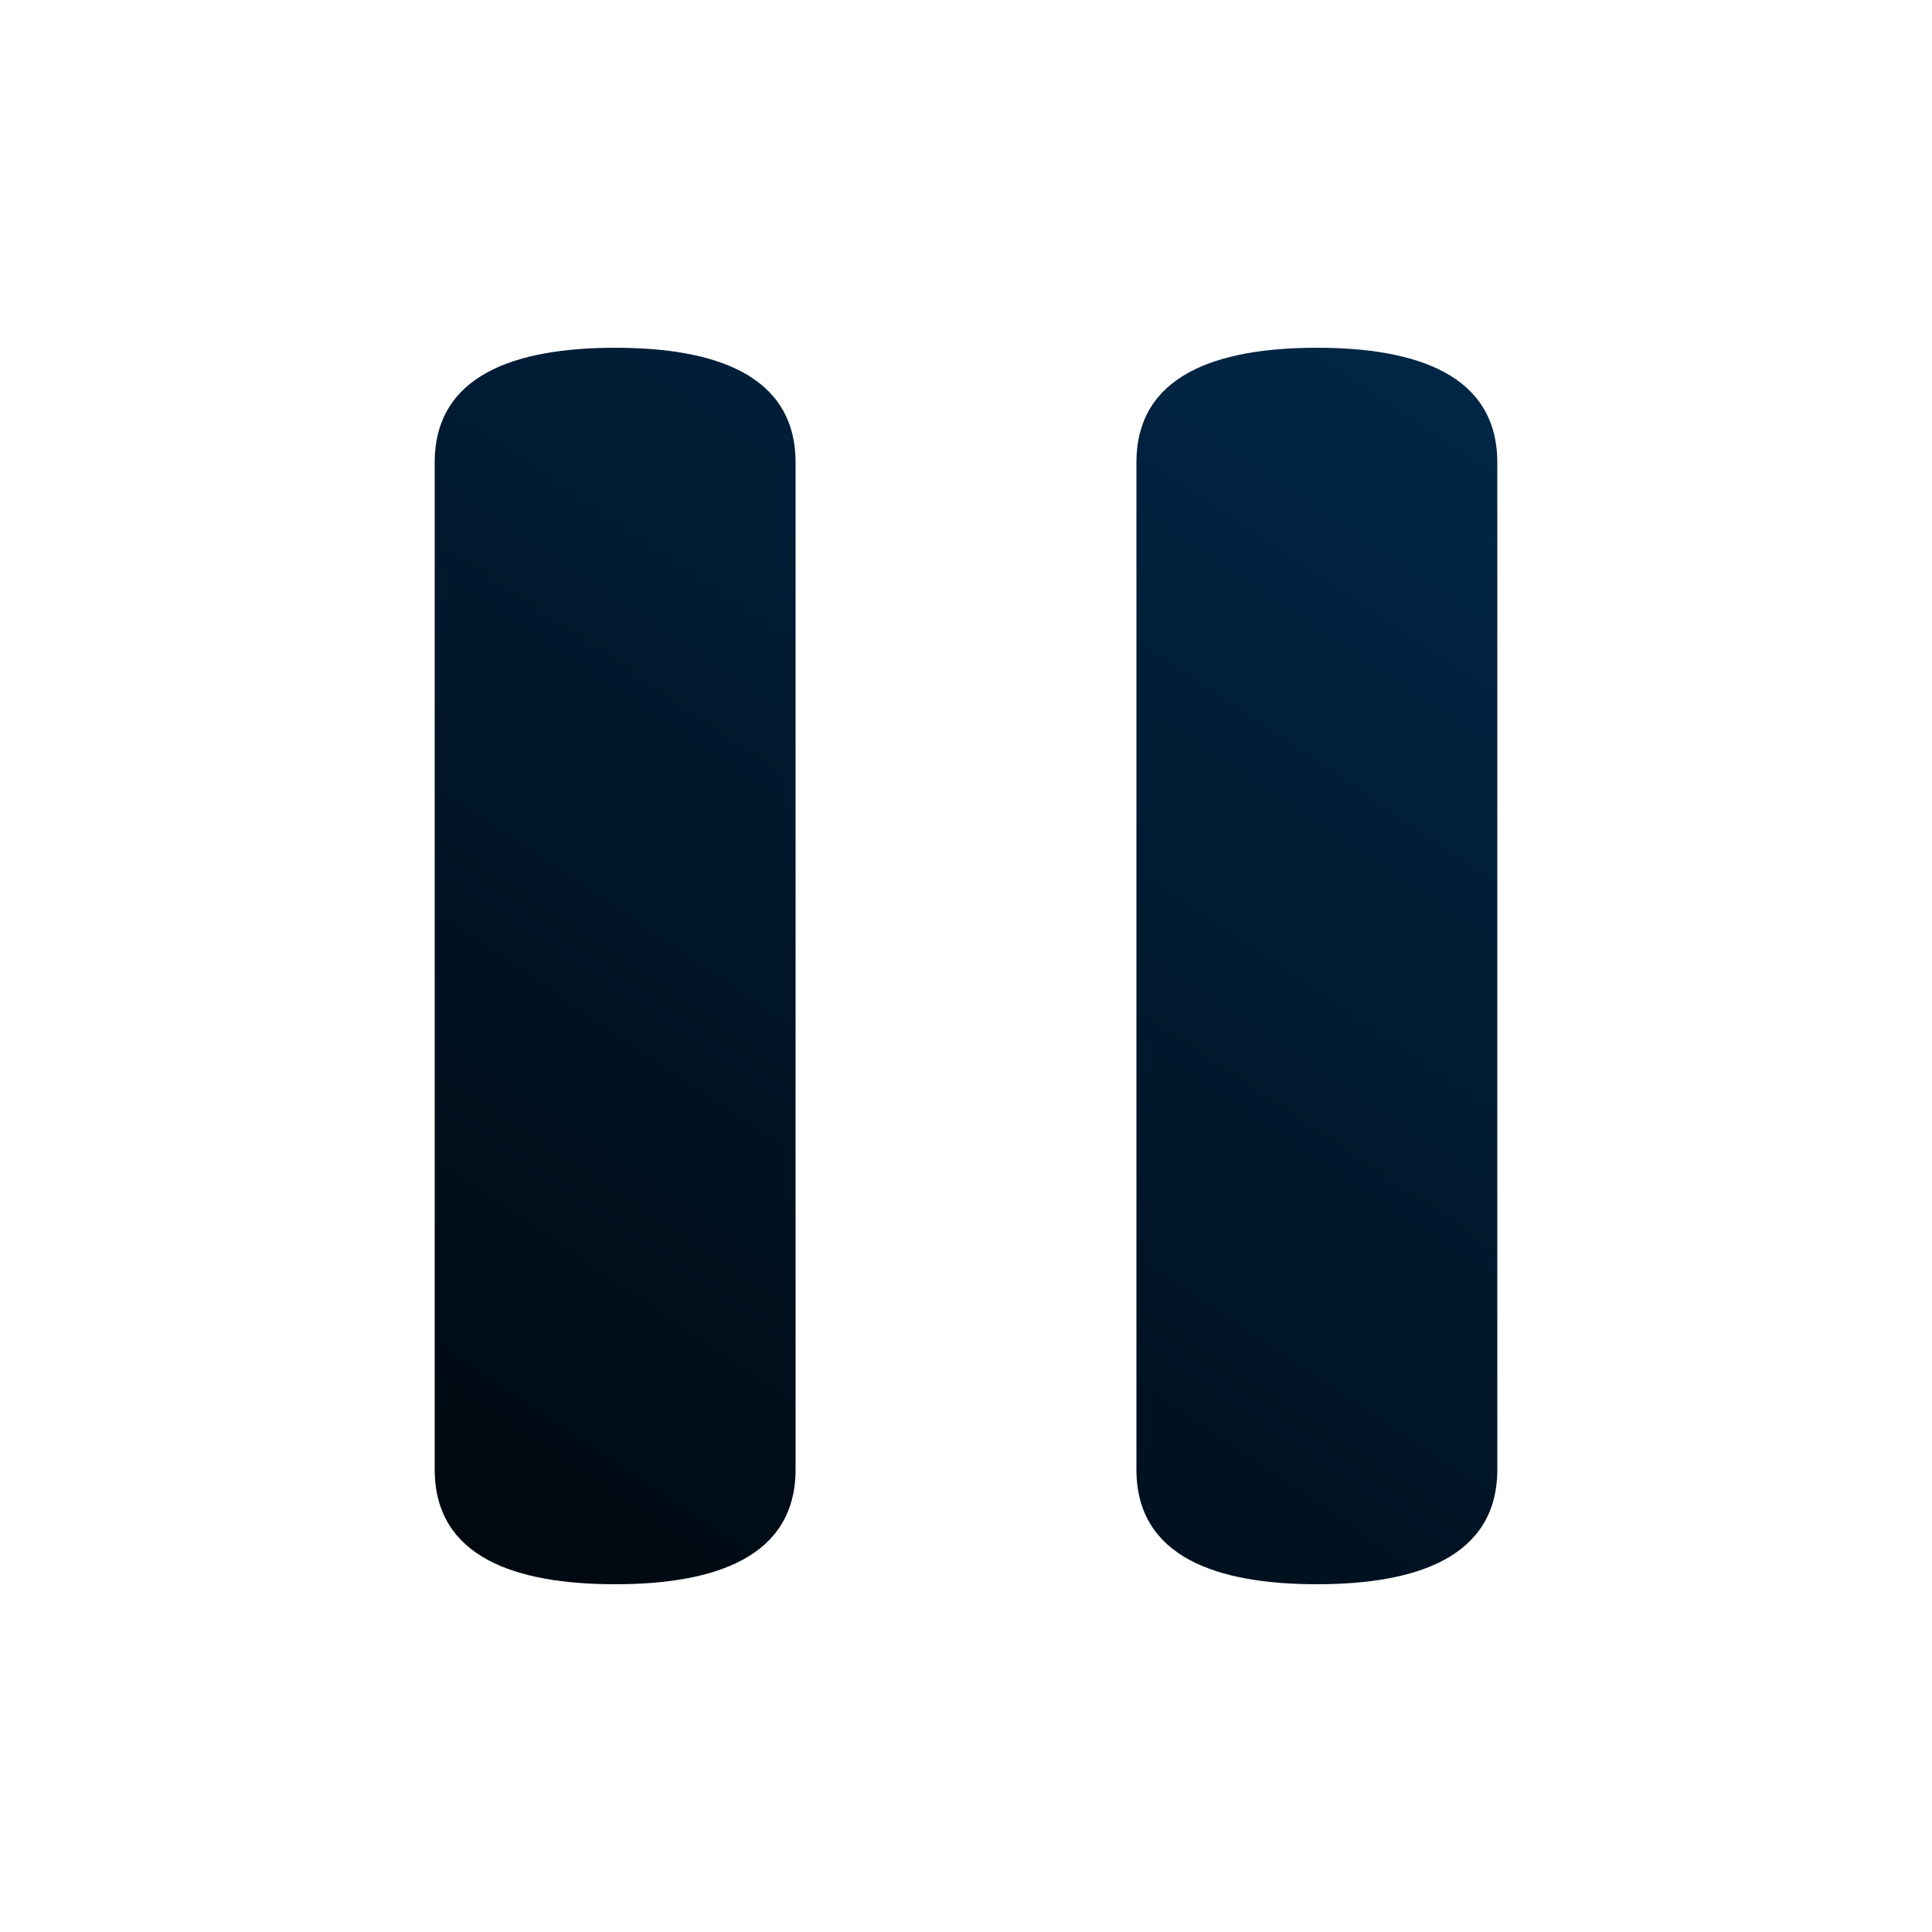
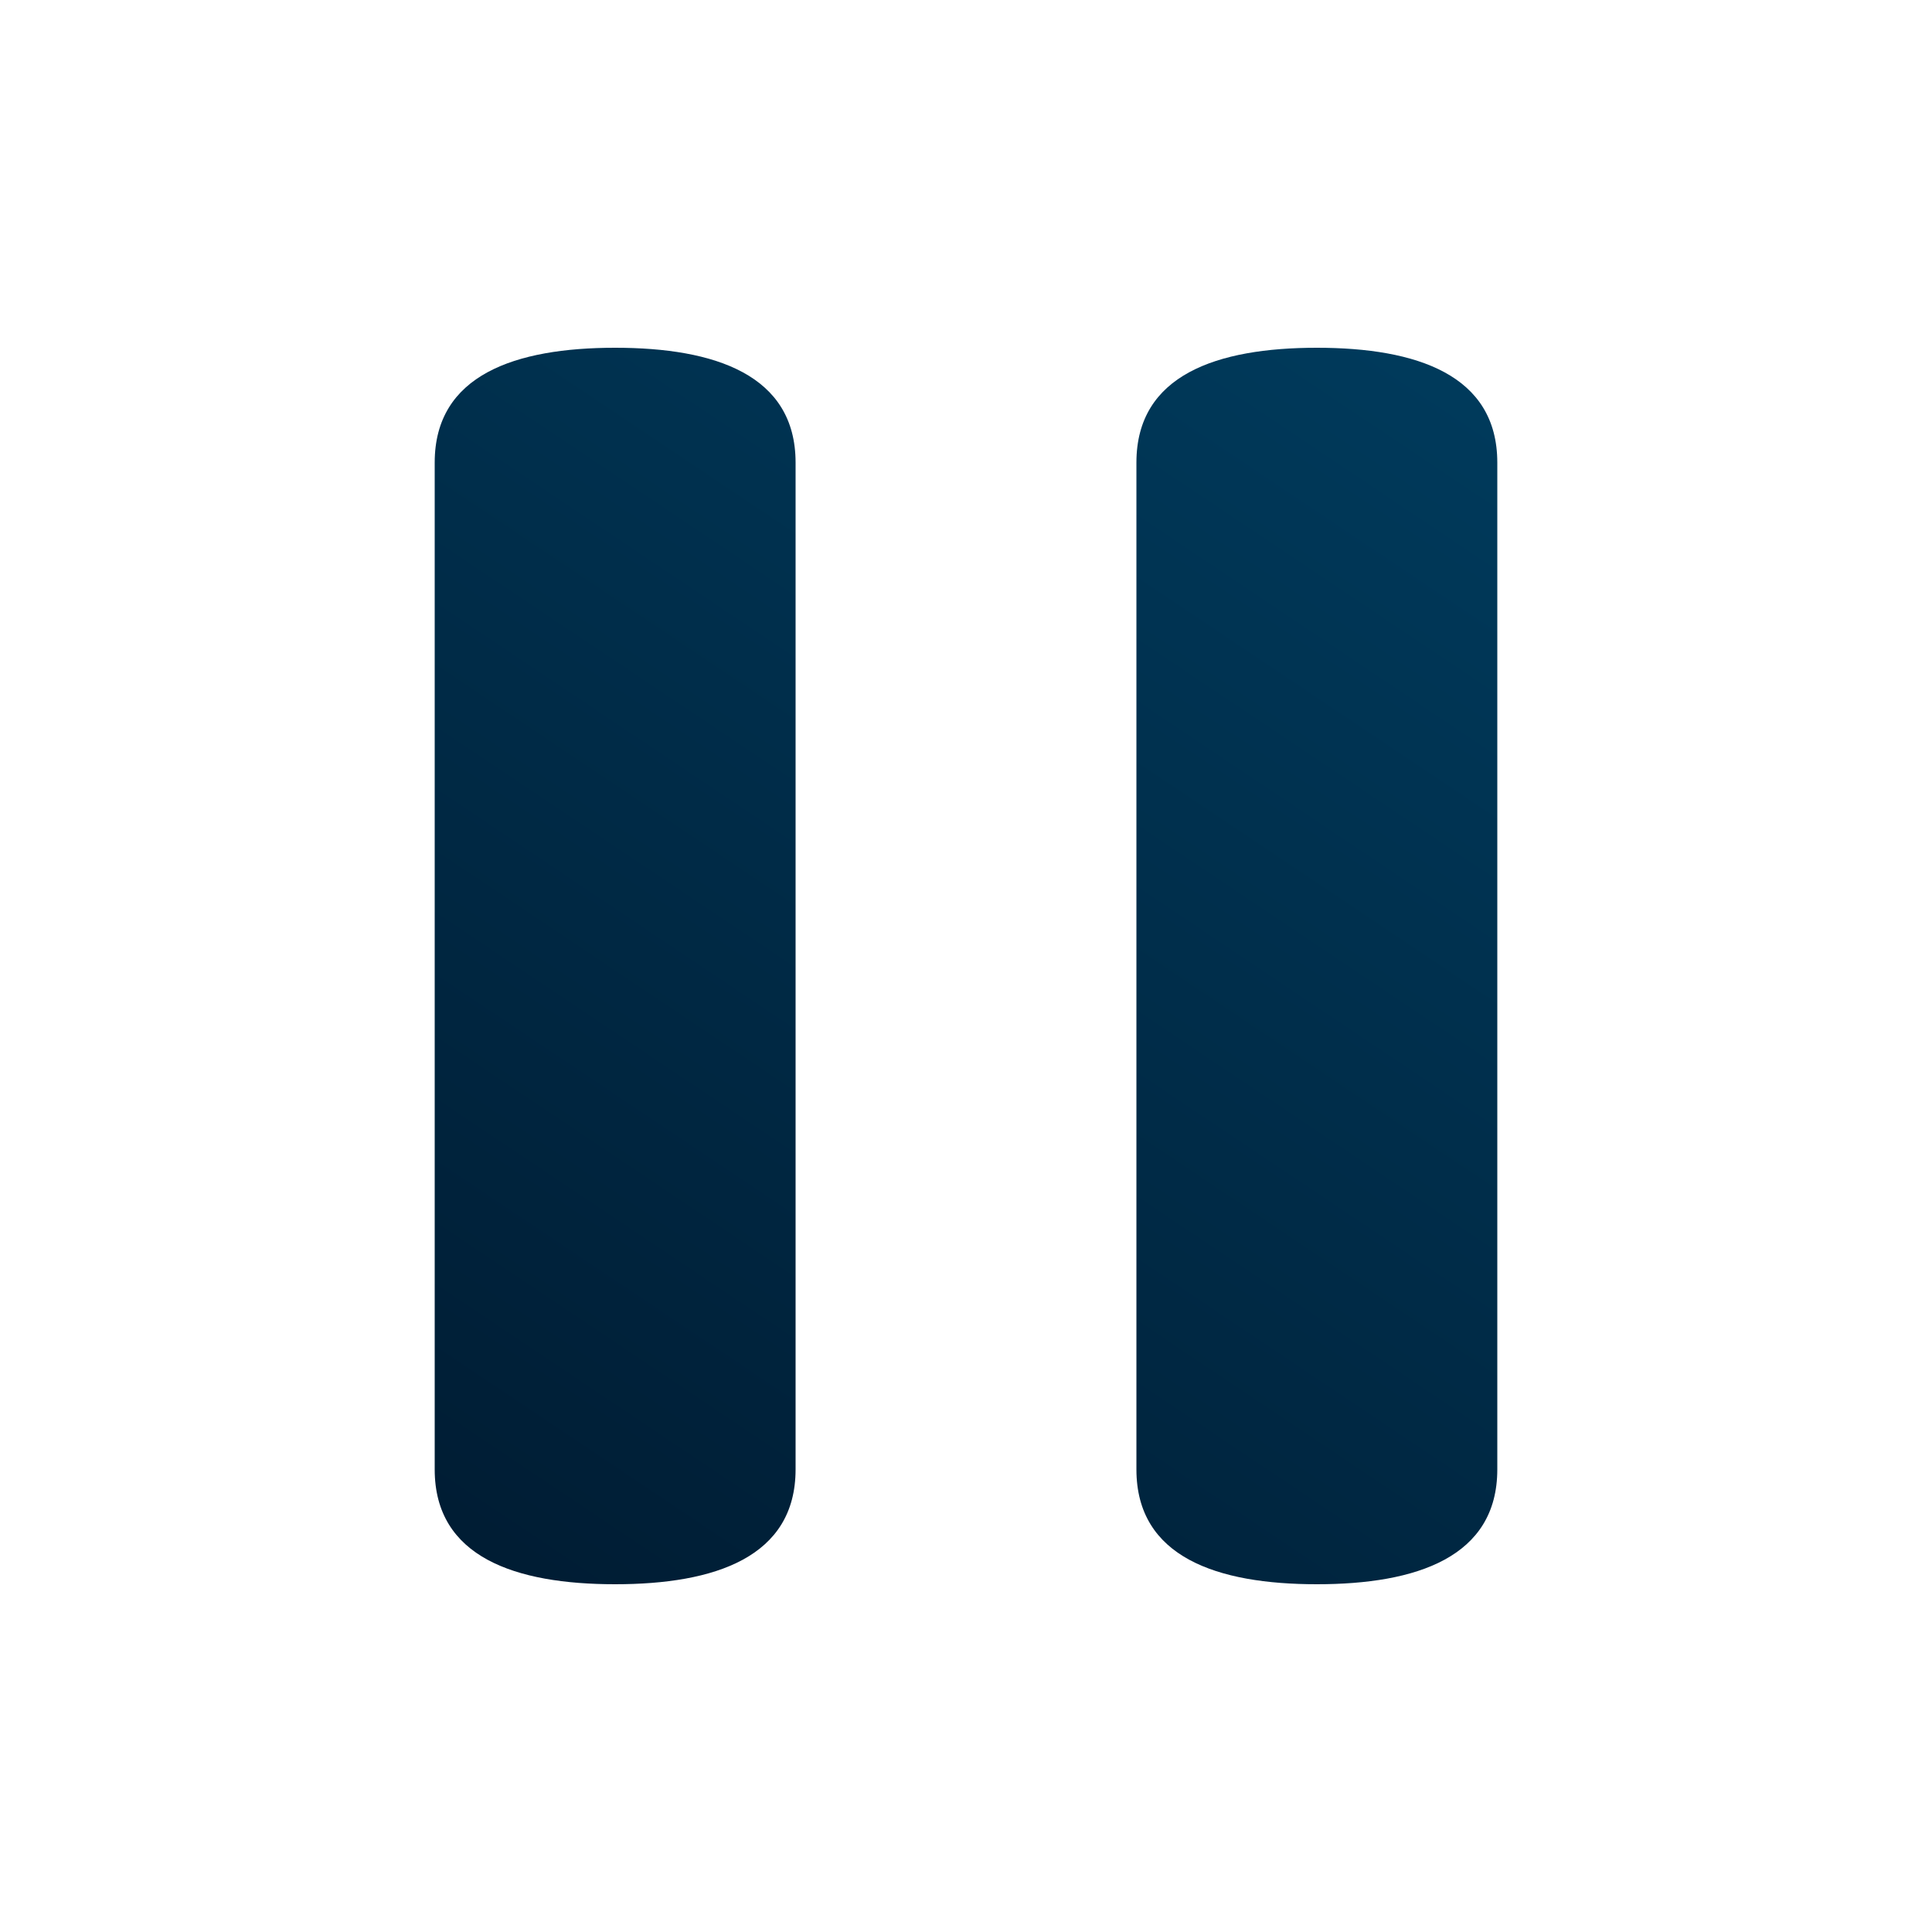
<svg xmlns="http://www.w3.org/2000/svg" xmlns:xlink="http://www.w3.org/1999/xlink" version="1.1" id="Capa_1" x="0px" y="0px" width="100" height="100" viewBox="0 0 100 100" xml:space="preserve">
  <defs id="defs43">
    <linearGradient id="linearGradient4173">
-       <stop style="stop-color:#000000;stop-opacity:1;" offset="0" id="stop4175" />
-       <stop style="stop-color:#00284a;stop-opacity:1" offset="1" id="stop4177" />
+       <stop style="stop-color:#001428;stop-opacity:1;" offset="0" id="stop4175" />
+       <stop style="stop-color:#003c5e;stop-opacity:1;" offset="1" id="stop4177" />
    </linearGradient>
    <linearGradient xlink:href="#linearGradient4173" id="linearGradient4179" x1="-13.434" y1="86.582" x2="54.143" y2="-2.308" gradientUnits="userSpaceOnUse" />
  </defs>
  <g id="g3" transform="matrix(1.037736,0,0,0.9142857,22.5,18)" style="fill:url(#linearGradient4179);fill-opacity:1">
    <g id="g5" style="fill:url(#linearGradient4179);fill-opacity:1">
      <path d="m 44,0 c -4.972,0 -9,1.529 -9,6.5 l 0,57 c 0,4.971 4.028,6.5 9,6.5 4.971,0 9,-1.529 9,-6.5 l 0,-57 C 53,1.529 48.971,0 44,0 Z" id="path7" style="fill:url(#linearGradient4179);fill-opacity:1" />
      <path d="M 9,0 C 4.028,0 0,1.529 0,6.5 l 0,57 c 0,4.971 4.028,6.5 9,6.5 4.971,0 9,-1.529 9,-6.5 l 0,-57 C 18,1.529 13.971,0 9,0 Z" id="path9" style="fill:url(#linearGradient4179);fill-opacity:1" />
    </g>
  </g>
  <g id="g11" transform="translate(0,30)" />
  <g id="g13" transform="translate(0,30)" />
  <g id="g15" transform="translate(0,30)" />
  <g id="g17" transform="translate(0,30)" />
  <g id="g19" transform="translate(0,30)" />
  <g id="g21" transform="translate(0,30)" />
  <g id="g23" transform="translate(0,30)" />
  <g id="g25" transform="translate(0,30)" />
  <g id="g27" transform="translate(0,30)" />
  <g id="g29" transform="translate(0,30)" />
  <g id="g31" transform="translate(0,30)" />
  <g id="g33" transform="translate(0,30)" />
  <g id="g35" transform="translate(0,30)" />
  <g id="g37" transform="translate(0,30)" />
  <g id="g39" transform="translate(0,30)" />
</svg>
